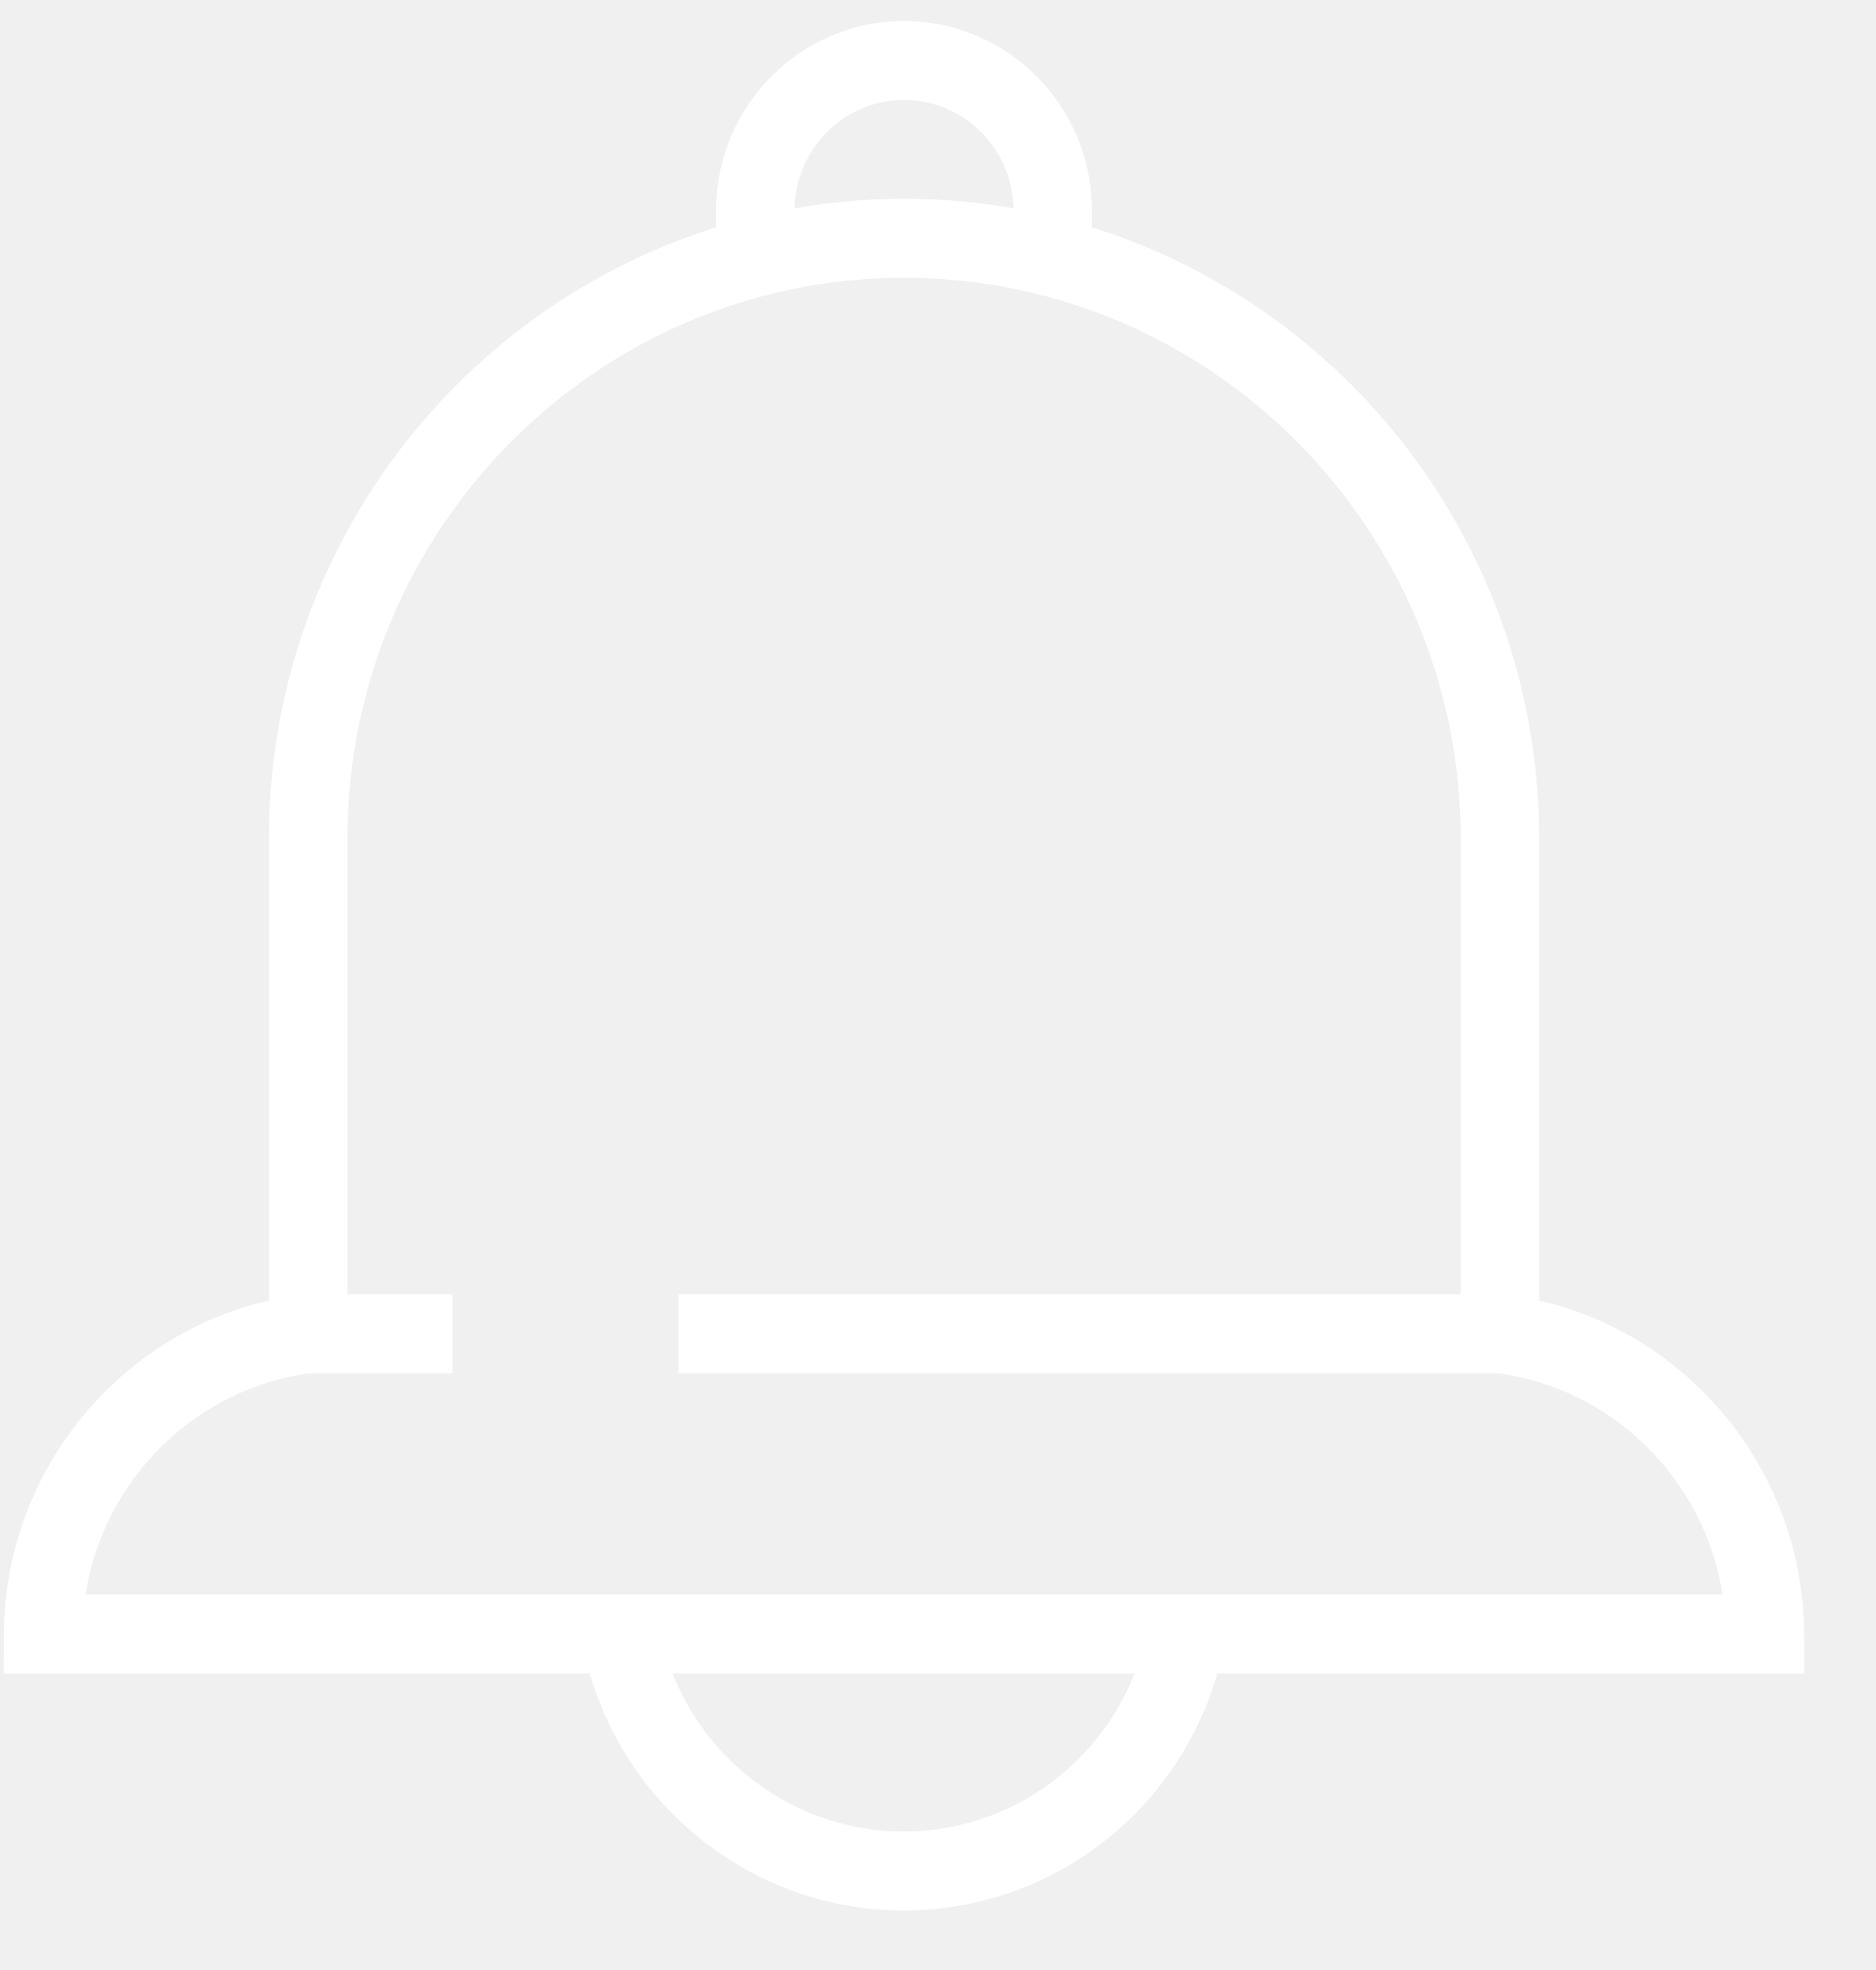
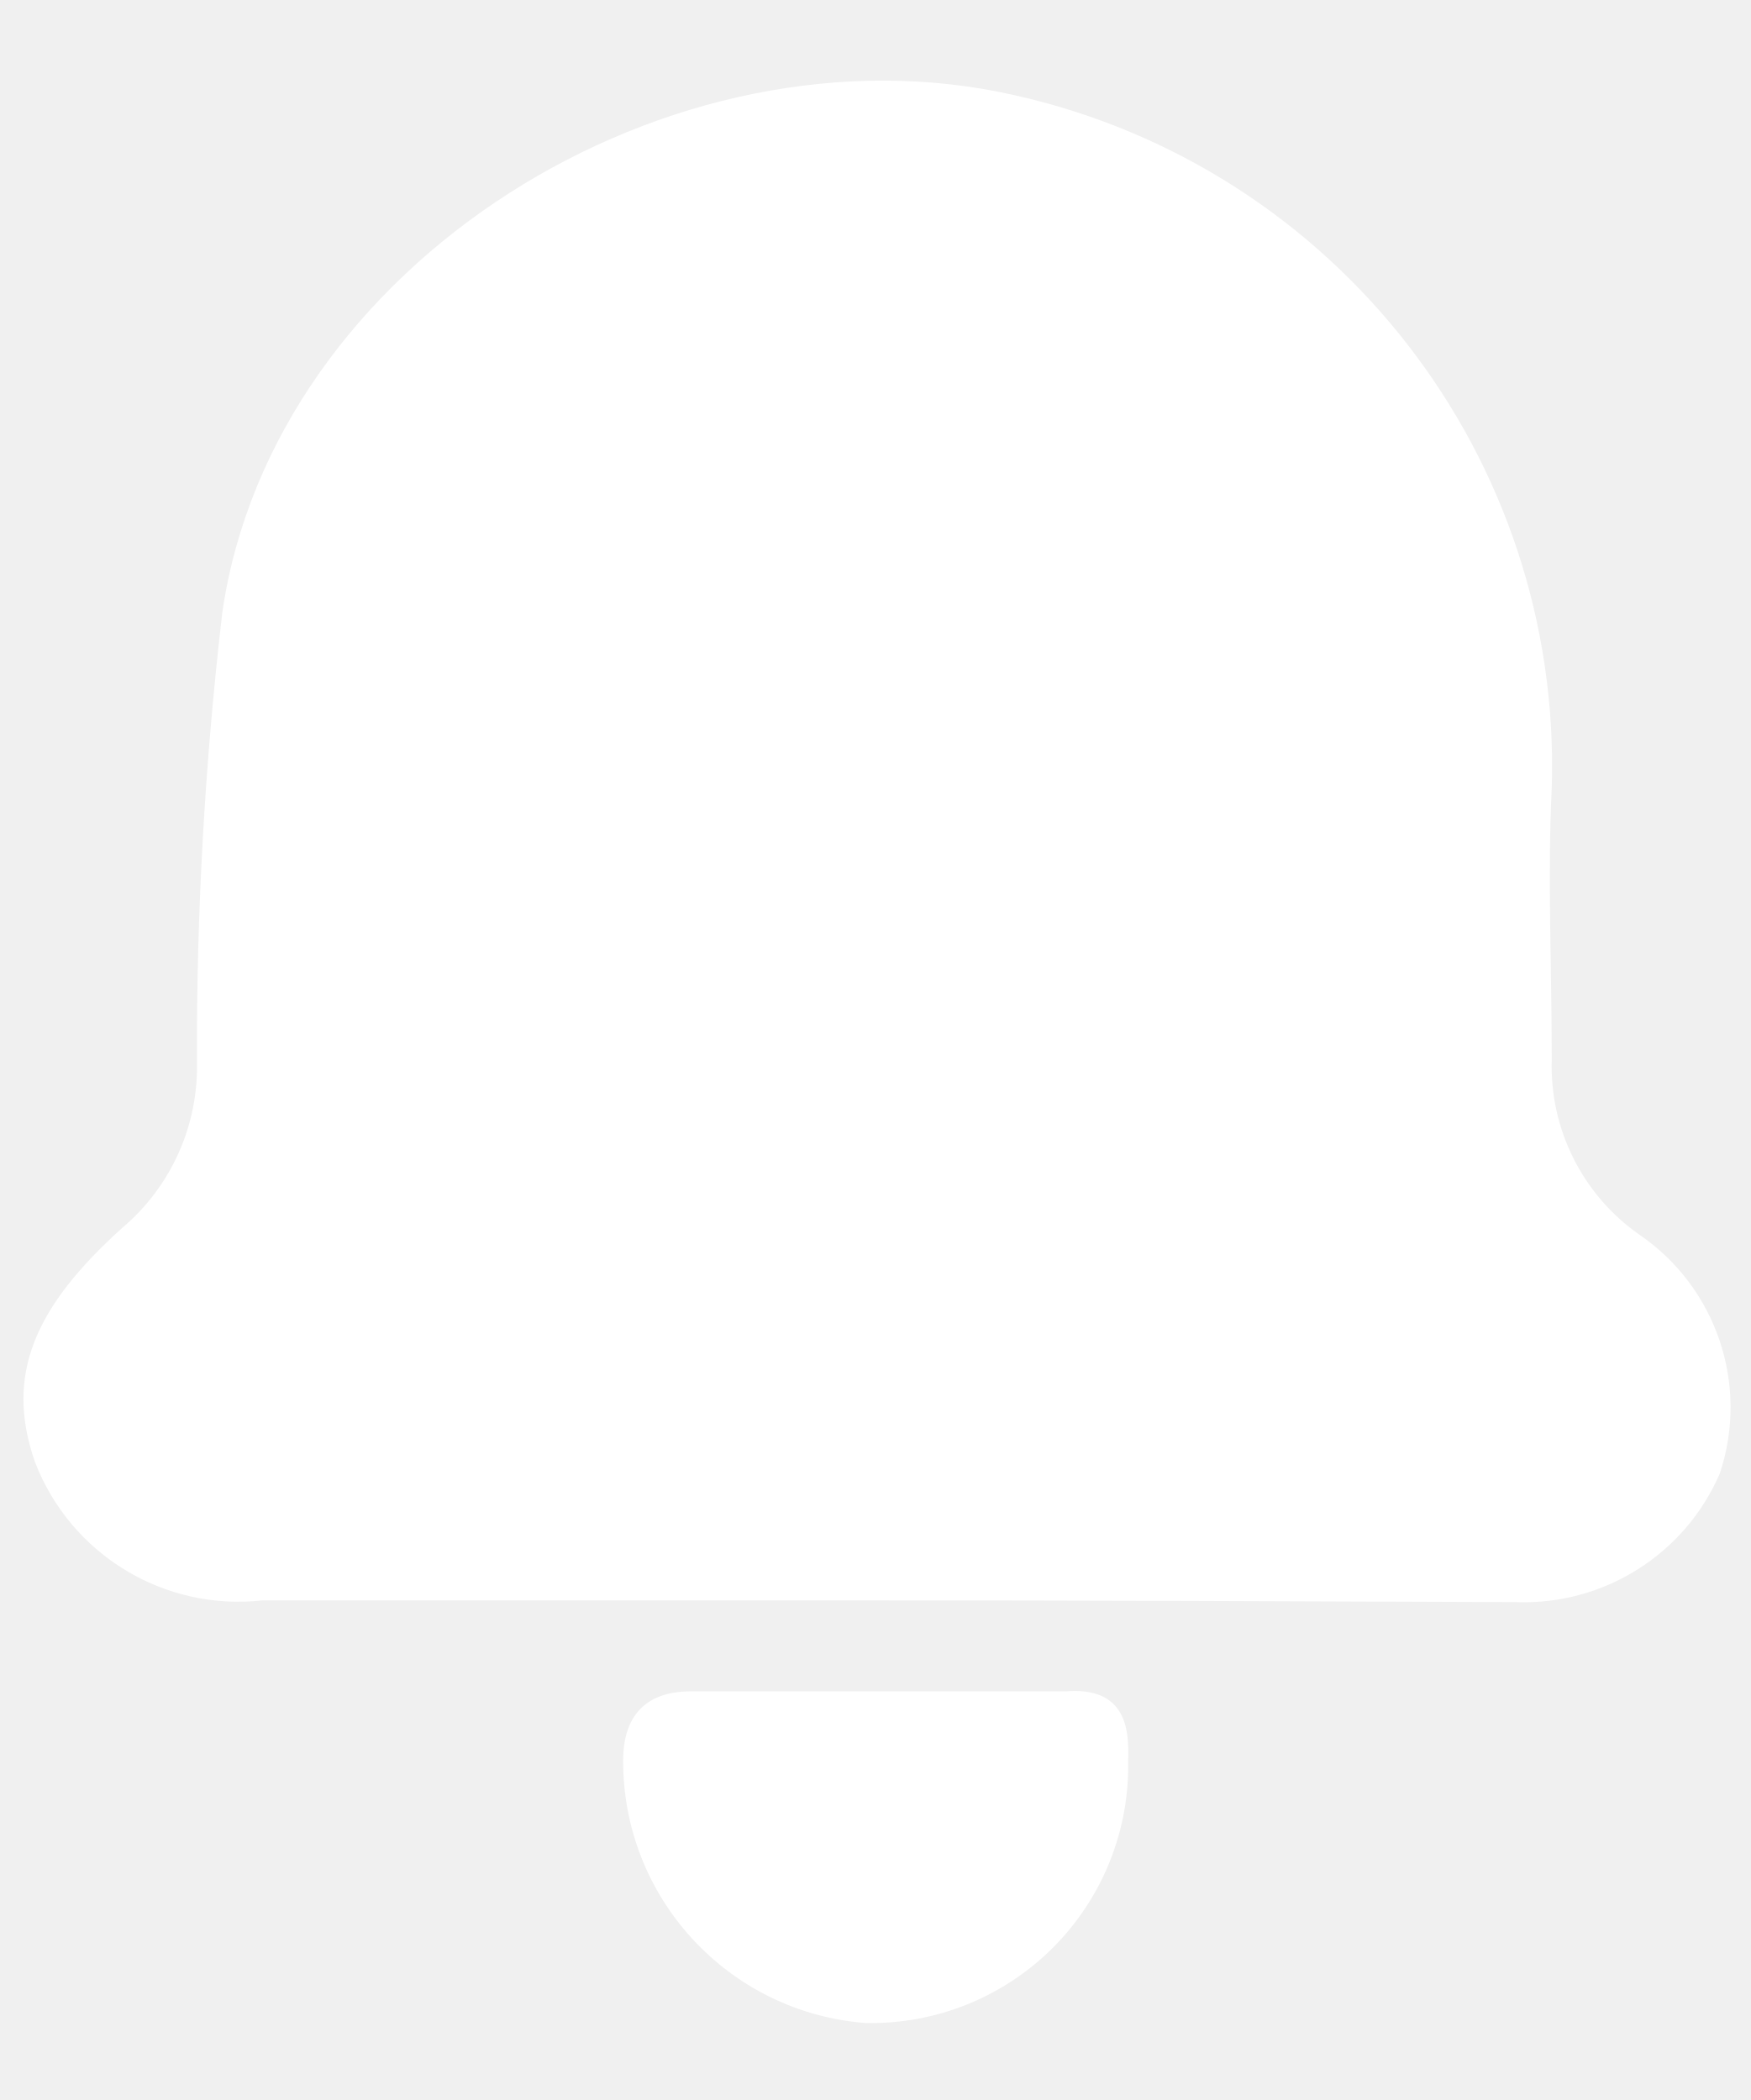
- <svg xmlns="http://www.w3.org/2000/svg" width="20px" height="21px" viewBox="0 0 20 21" version="1.1">
-   <g id="Page-1" stroke="none" stroke-width="1" fill="none" fill-rule="evenodd">
-     <g id="Public-Match-Feed" transform="translate(-18, -16)" fill="#FFFFFF">
-       <g id="Top-Bar" transform="translate(18, 16)">
-         <g id="NOTIFICACIONES">
-           <g id="Notifications">
-             <path d="M0.912,16.997 L18.364,16.997 C18.173,15.773 17.192,14.79 15.94,14.635 L15.573,14.59 L15.573,8.939 C15.573,5.643 12.911,2.961 9.638,2.961 C6.366,2.961 3.704,5.643 3.704,8.939 L3.704,14.59 L3.337,14.634 C2.084,14.79 1.103,15.772 0.912,16.997 L0.912,16.997 Z M19.237,17.839 L0.04,17.839 L0.042,17.416 C0.051,15.705 1.242,14.238 2.867,13.863 L2.867,8.939 C2.867,5.178 5.905,2.119 9.638,2.119 C13.372,2.119 16.409,5.178 16.409,8.939 L16.409,13.863 C18.035,14.238 19.225,15.705 19.234,17.416 L19.237,17.839 Z" id="Fill-117" />
-             <path d="M8.471,2.745 L7.635,2.745 L7.635,2.242 C7.635,1.129 8.533,0.224 9.638,0.224 C10.742,0.224 11.641,1.129 11.641,2.242 L11.641,2.737 L10.805,2.737 L10.805,2.242 C10.805,1.594 10.282,1.066 9.638,1.066 C8.995,1.066 8.471,1.594 8.471,2.242 L8.471,2.745 Z" id="Fill-118" />
-             <path d="M9.632,20.366 C7.985,20.366 6.55,19.187 6.22,17.563 L7.039,17.395 C7.289,18.629 8.38,19.524 9.632,19.524 C10.911,19.524 12.005,18.607 12.236,17.343 L13.058,17.495 C12.755,19.159 11.315,20.366 9.632,20.366" id="Fill-119" />
-             <polygon id="Fill-120" points="3.286 14.638 4.825 14.638 4.825 13.796 3.286 13.796" />
-             <polygon id="Fill-121" points="7.235 14.638 15.991 14.638 15.991 13.796 7.235 13.796" />
+ <svg xmlns="http://www.w3.org/2000/svg" width="20px" height="24px" viewBox="0 0 20 24" version="1.1">
+   <g id="UI" stroke="none" stroke-width="1" fill="none" fill-rule="evenodd">
+     <g id="Profile" transform="translate(-297, -50)" fill="#FFFFFF">
+       <g id="Top-Nav-Bar" transform="translate(24, 42)">
+         <g id="bell-notifications" transform="translate(271, 8)">
+           <g id="bell-notification" transform="translate(2, 0)">
+             <path d="M9.88,18.29 L3,18.29 C1.875,18.416 0.807,17.766 0.4,16.71 C0.05,15.71 0.4,14.93 1.4,14.03 C1.959,13.556 2.272,12.853 2.25,12.12 C2.245,10.409 2.342,8.699 2.54,7 C3.12,3 7.68,0.19 11.6,1.09 C15.275,1.917 17.846,5.235 17.73,9 C17.68,10 17.73,11.07 17.73,12.11 C17.704,12.903 18.081,13.655 18.73,14.11 C19.612,14.712 19.988,15.827 19.65,16.84 C19.251,17.764 18.325,18.347 17.32,18.31 C14.81,18.3 12.35,18.29 9.88,18.29 Z" id="Path" fill-rule="nonzero" />
+             <path d="M12.89,20.12 C12.907,20.921 12.596,21.693 12.03,22.26 C11.463,22.826 10.691,23.137 9.89,23.12 C8.324,23 7.115,21.691 7.12,20.12 C7.12,19.62 7.37,19.33 7.89,19.33 C9.32,19.33 10.74,19.33 12.17,19.33 C12.89,19.27 12.9,19.8 12.89,20.12 Z" id="Path" fill-rule="nonzero" />
          </g>
        </g>
      </g>
    </g>
  </g>
</svg>
